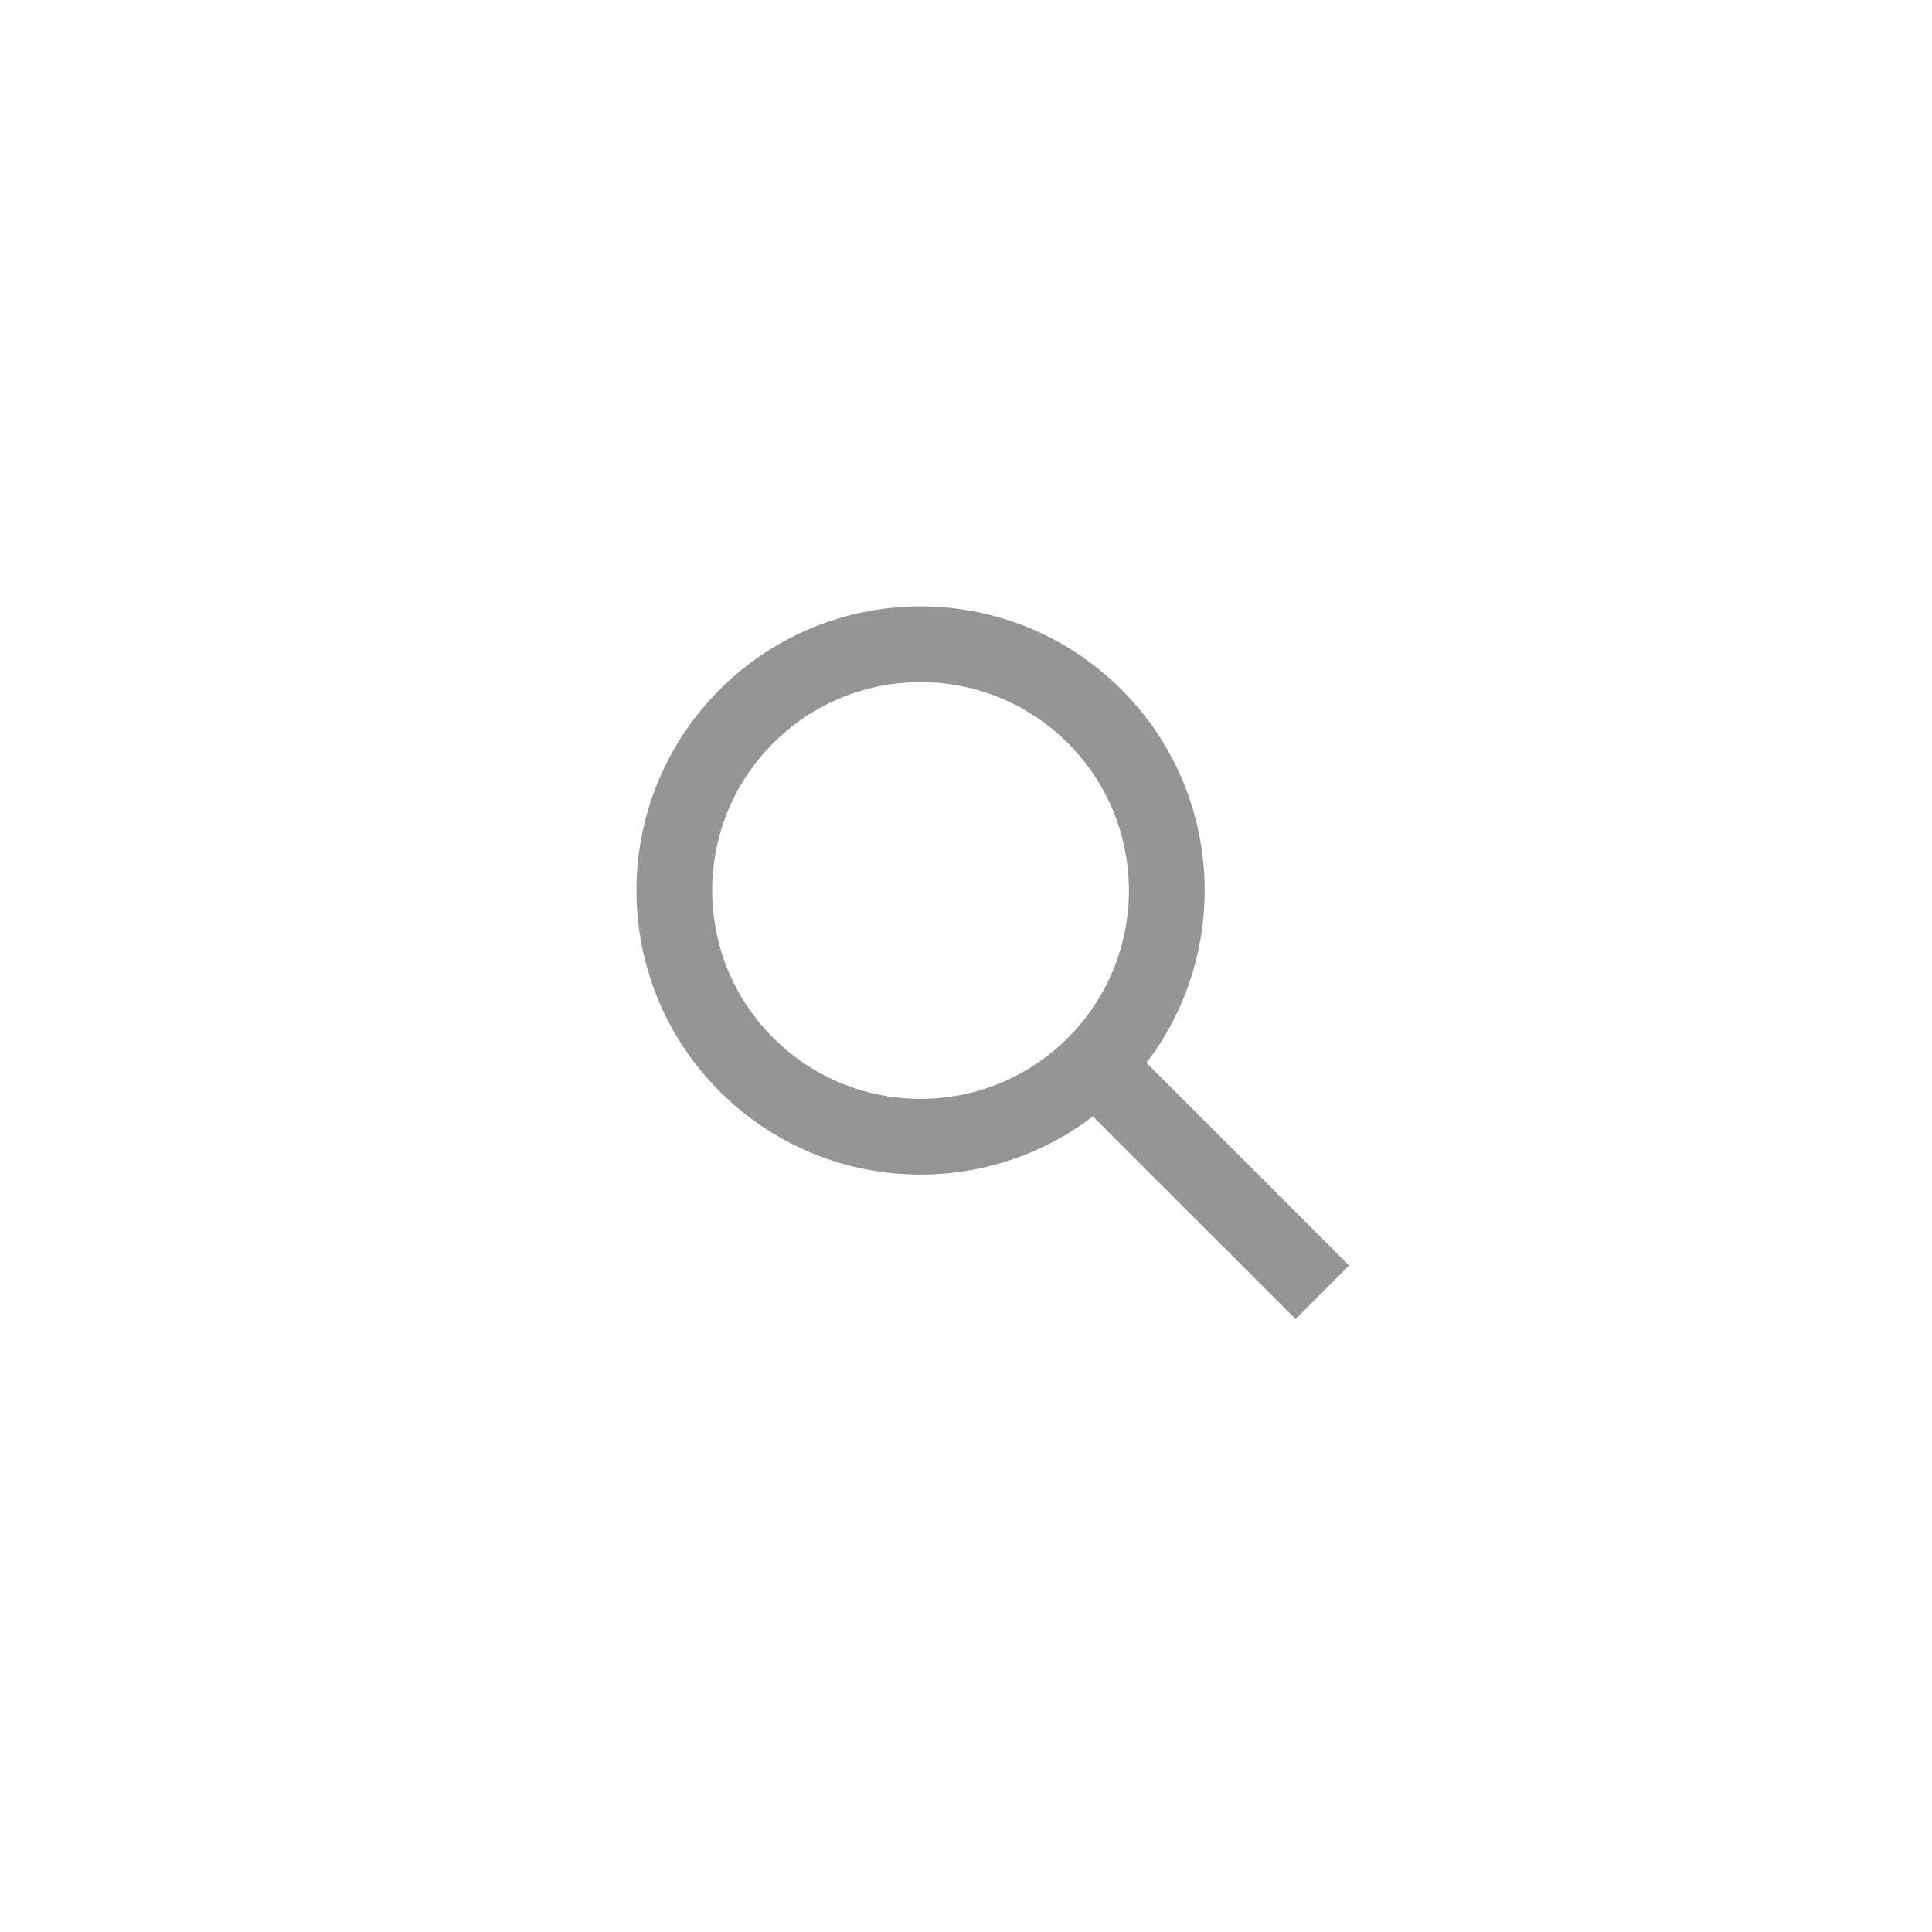
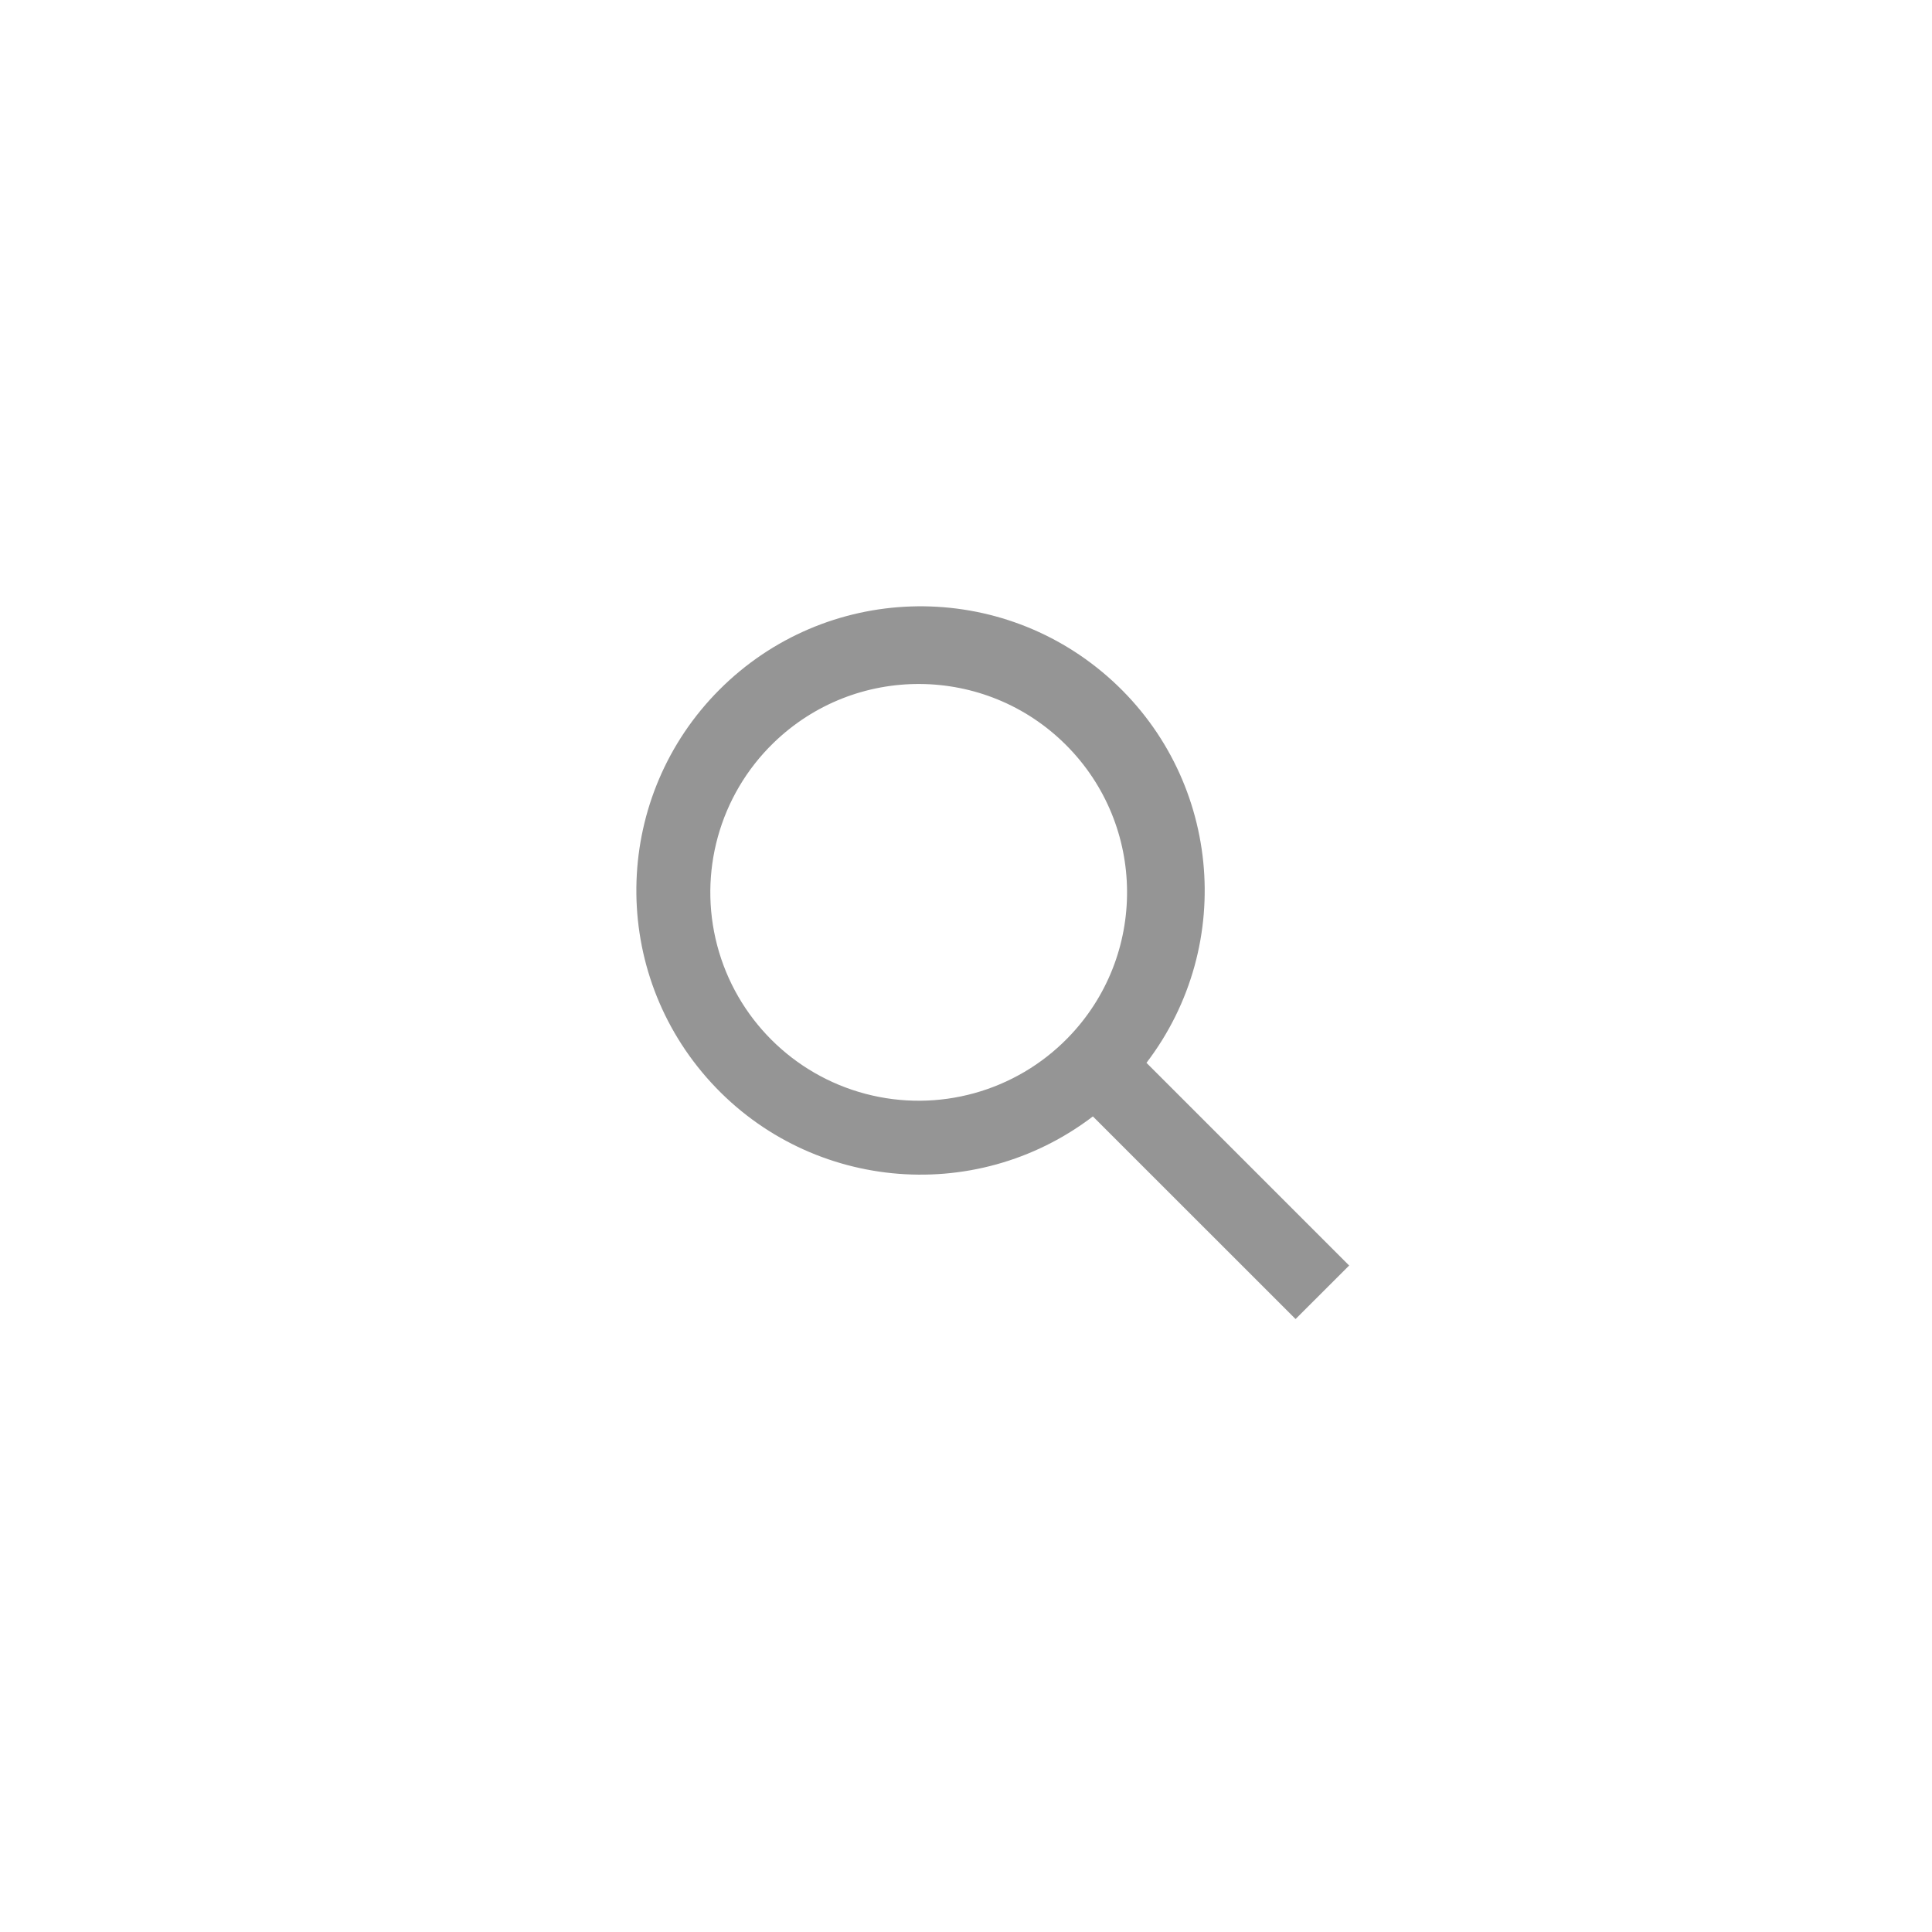
- <svg xmlns="http://www.w3.org/2000/svg" width="34" height="34" viewBox="0 0 34 34" fill="none">
-   <g id="icon">
-     <g id="icon__COLOR:icon-color">
-       <path id="icon_2" fill-rule="evenodd" clip-rule="evenodd" d="M18.793 18.264C17.361 19.696 15.039 19.696 13.607 18.264C12.175 16.832 12.175 14.51 13.607 13.078C15.039 11.646 17.361 11.646 18.793 13.078C20.225 14.51 20.225 16.832 18.793 18.264ZM19.233 19.647C17.273 21.146 14.457 20.999 12.665 19.207C10.712 17.254 10.712 14.088 12.665 12.136C14.617 10.183 17.783 10.183 19.736 12.136C21.529 13.928 21.675 16.744 20.176 18.704L23.743 22.271L22.8 23.213L19.233 19.647Z" fill="#959595" />
-     </g>
-   </g>
+ <svg xmlns="http://www.w3.org/2000/svg" width="34" height="34" fill="none">
+   <path fill="#959595" fill-rule="evenodd" d="M18.793 18.264a3.667 3.667 0 1 1-5.185-5.186 3.667 3.667 0 0 1 5.185 5.186Zm.44 1.383a5.001 5.001 0 1 1 .943-.943l3.567 3.567-.943.942-3.567-3.566Z" clip-rule="evenodd" />
</svg>
